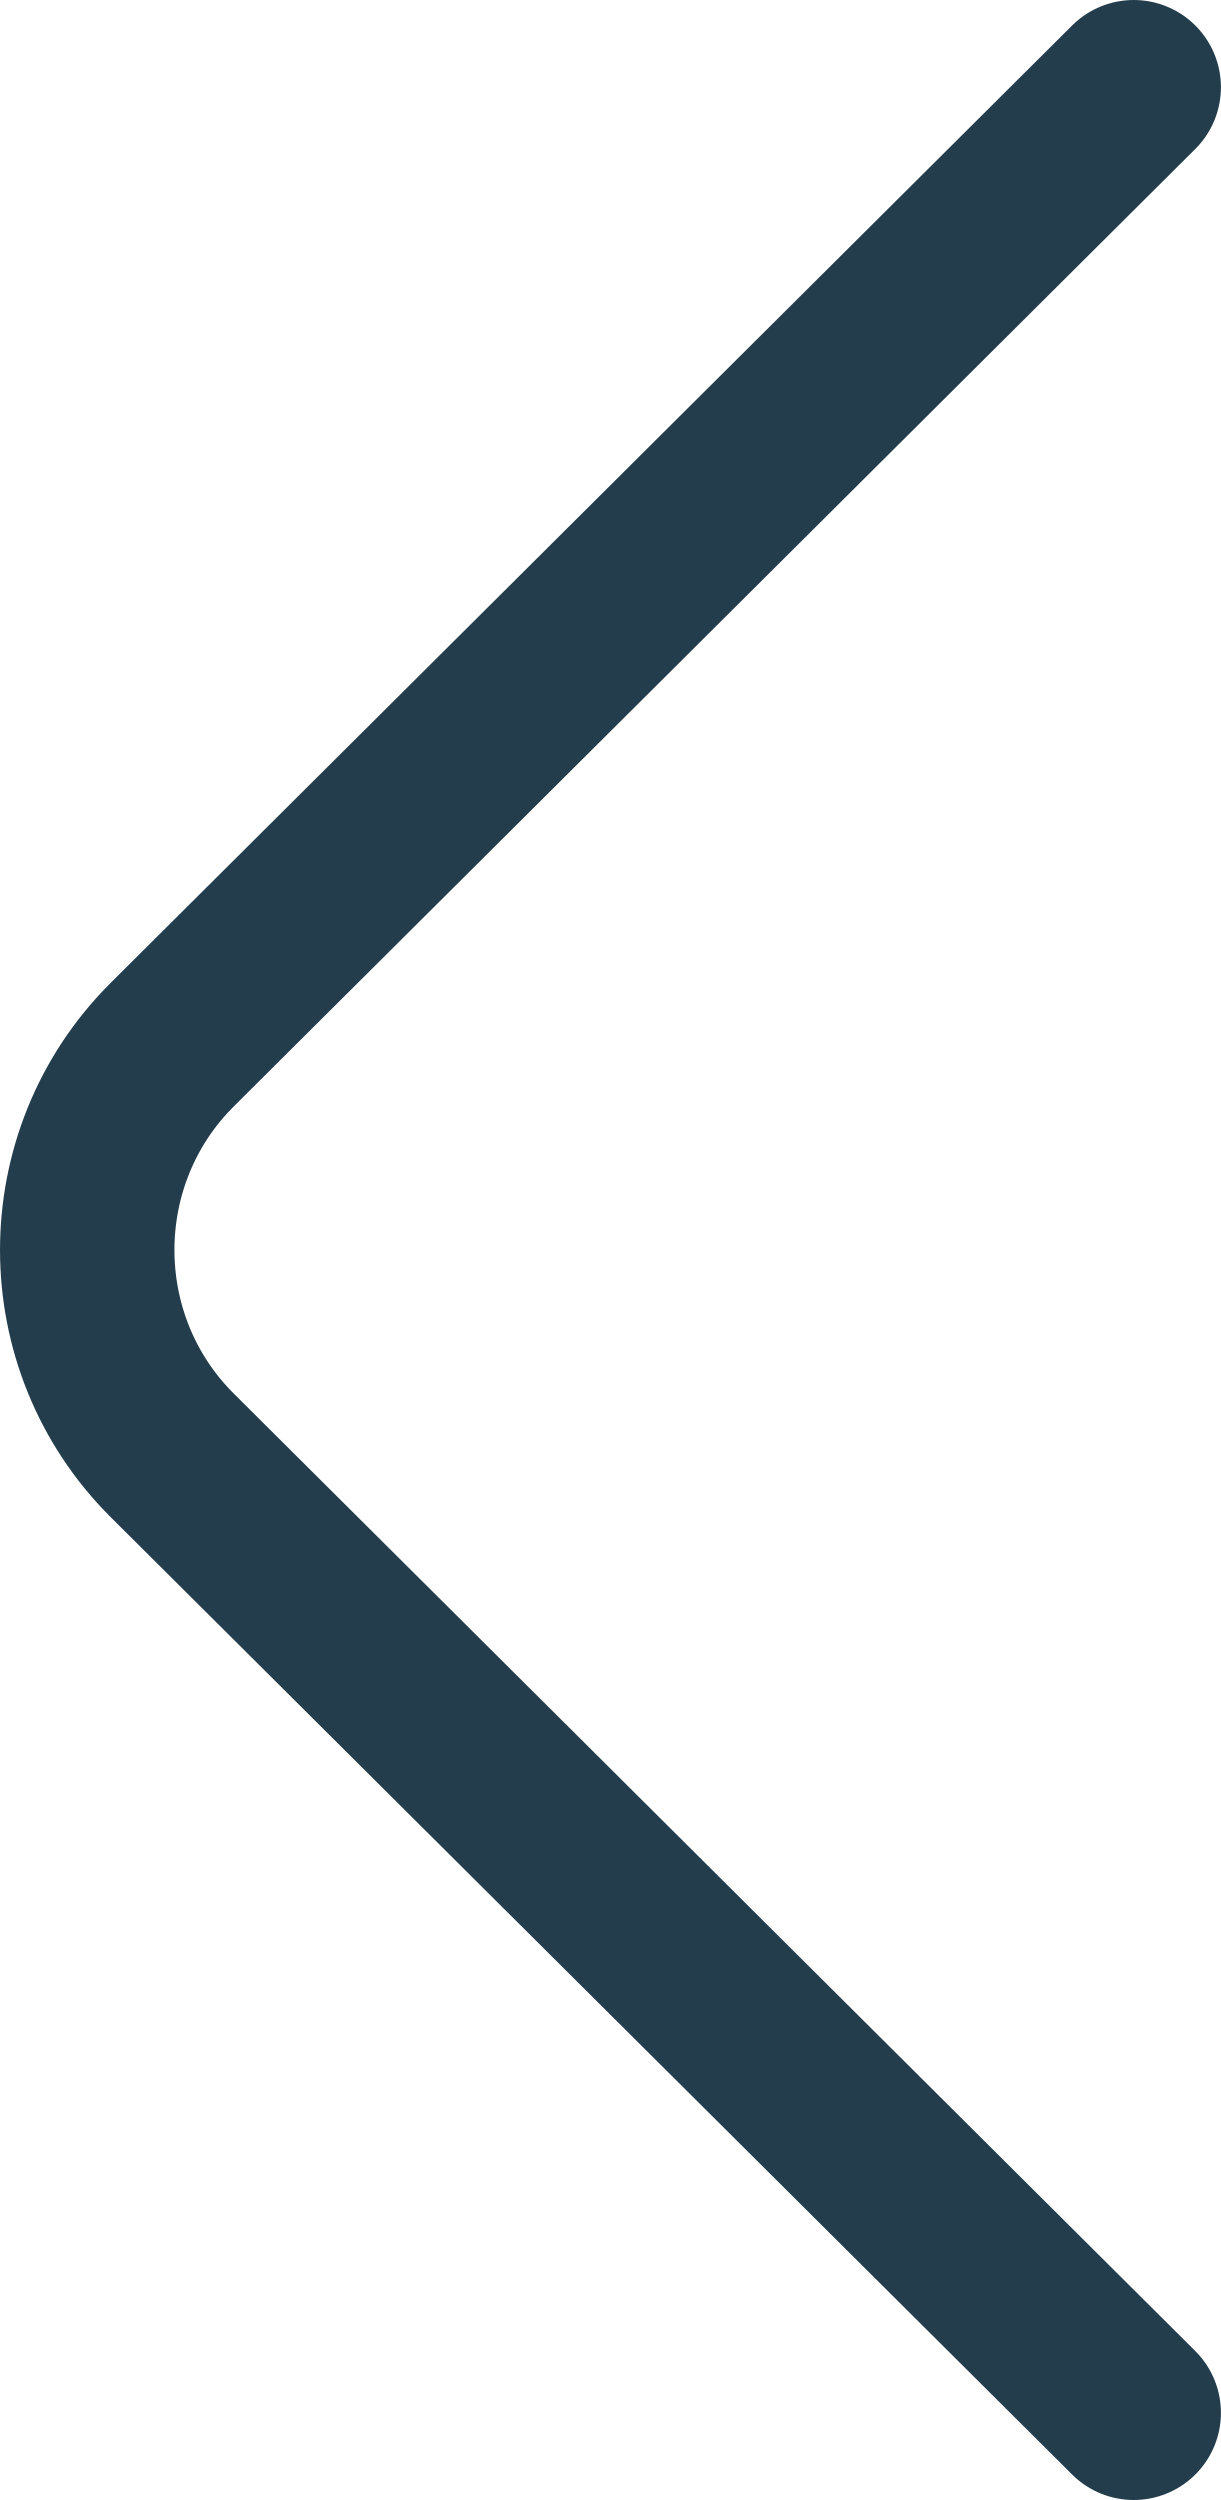
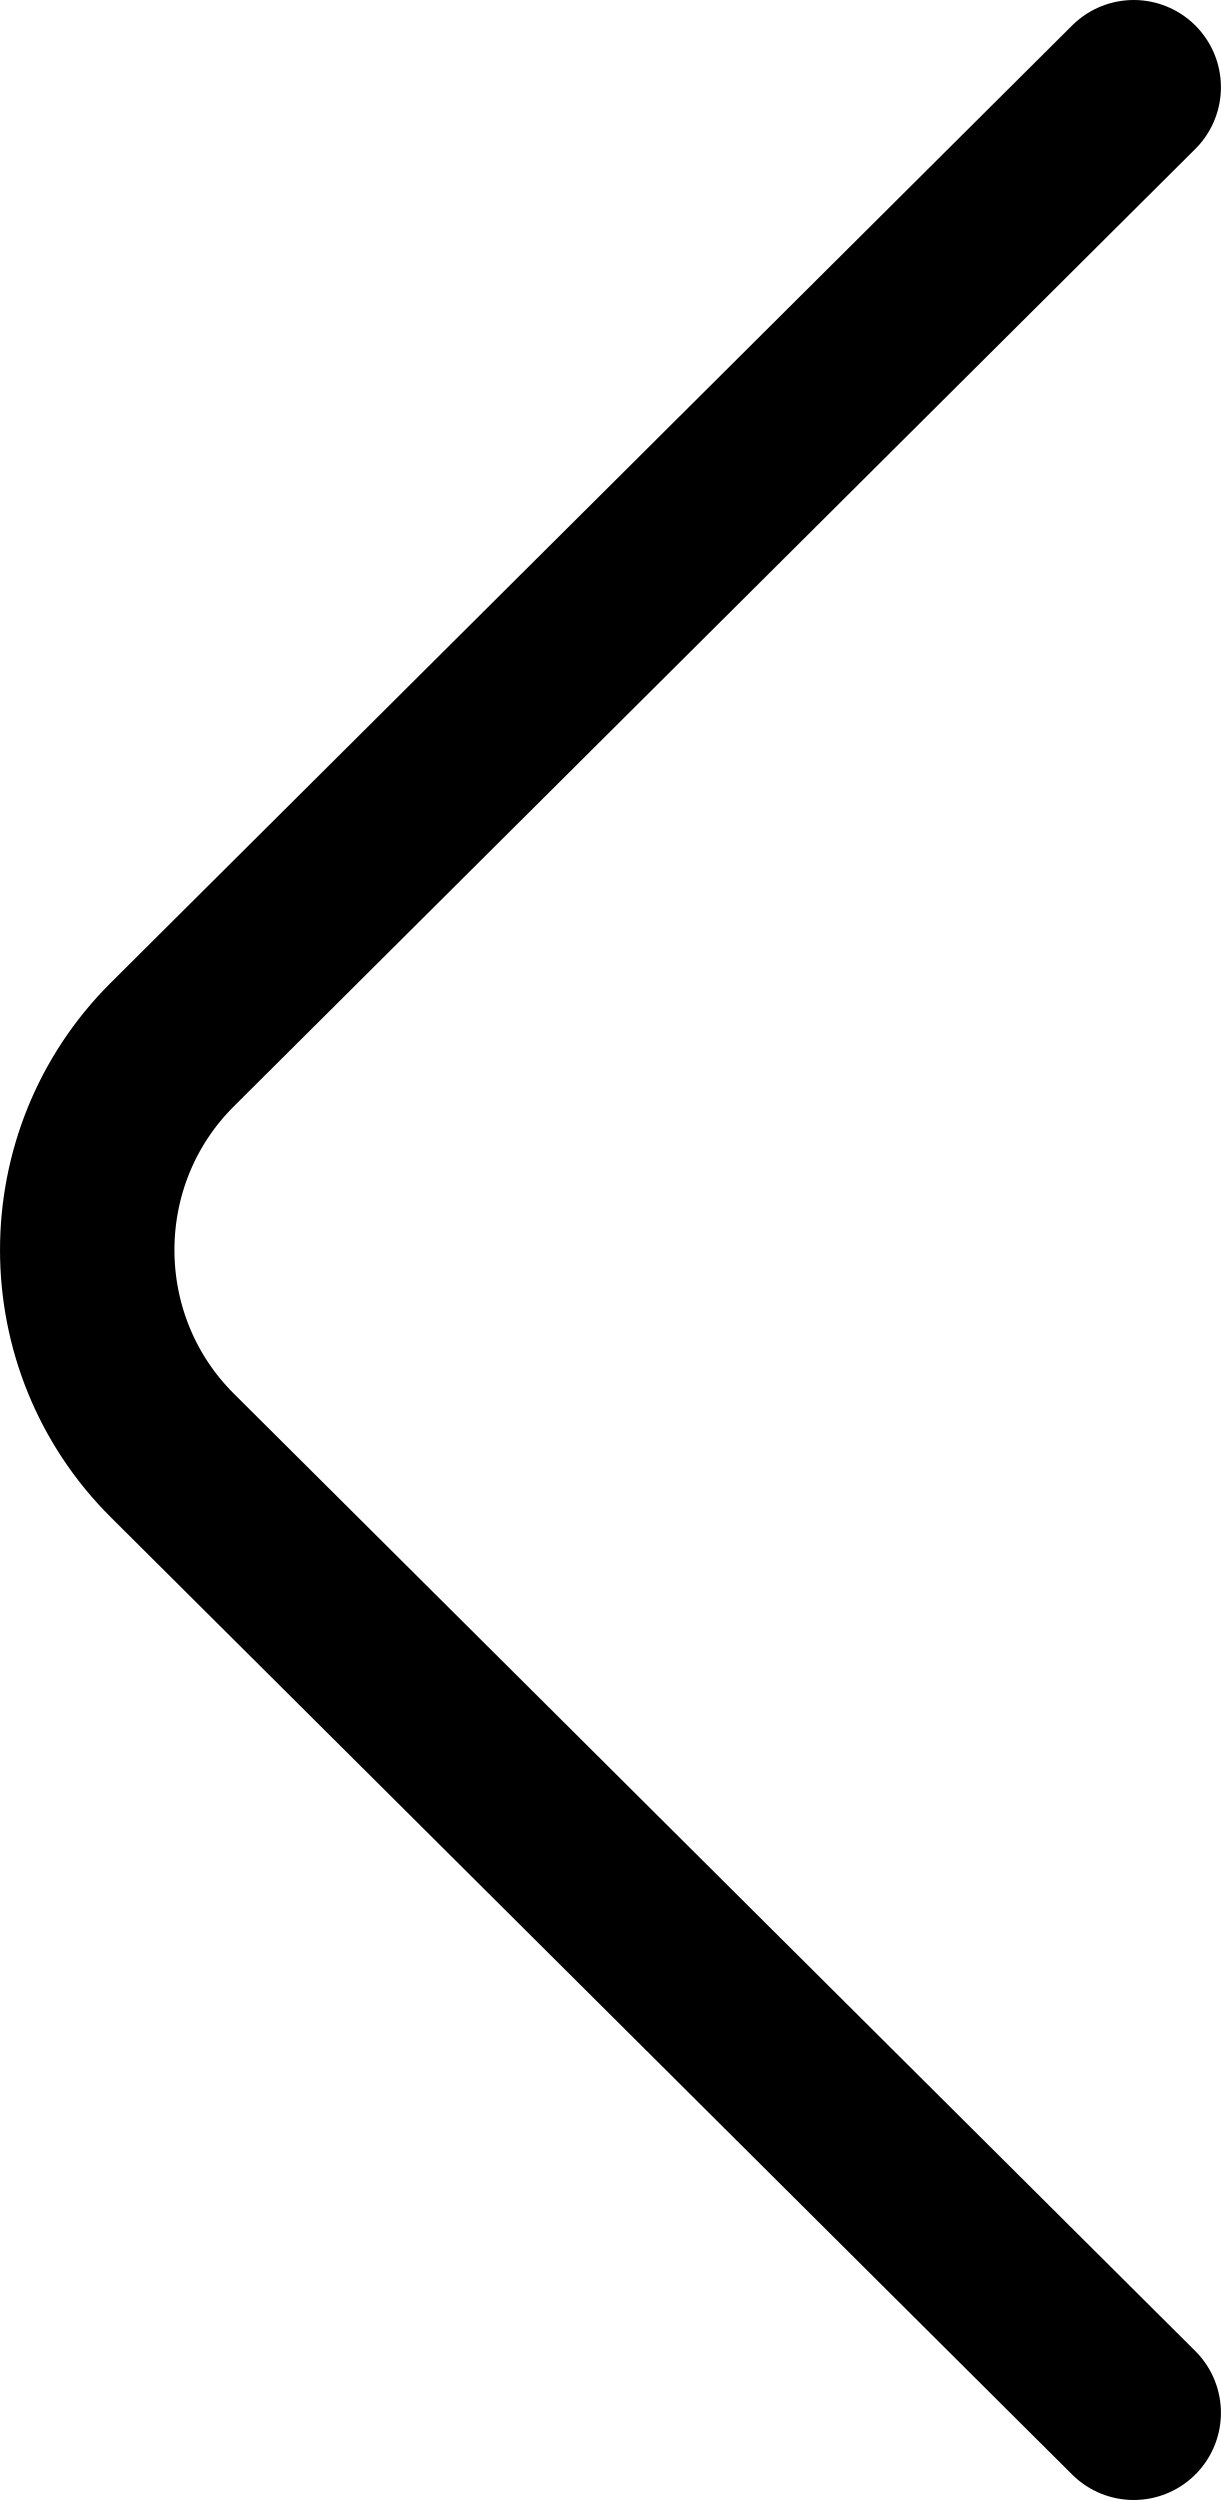
<svg xmlns="http://www.w3.org/2000/svg" width="21" height="43" viewBox="0 0 21 43" fill="none">
-   <path d="M19.5 41.5L2.965 25.035C1.012 23.091 1.012 19.909 2.965 17.965L19.5 1.5" stroke="#233D4D" stroke-width="3" stroke-miterlimit="10" stroke-linecap="round" stroke-linejoin="round" />
+   <path d="M19.5 41.5L2.965 25.035C1.012 23.091 1.012 19.909 2.965 17.965L19.5 1.5" stroke="currentColor" stroke-width="3" stroke-miterlimit="10" stroke-linecap="round" stroke-linejoin="round" />
</svg>
